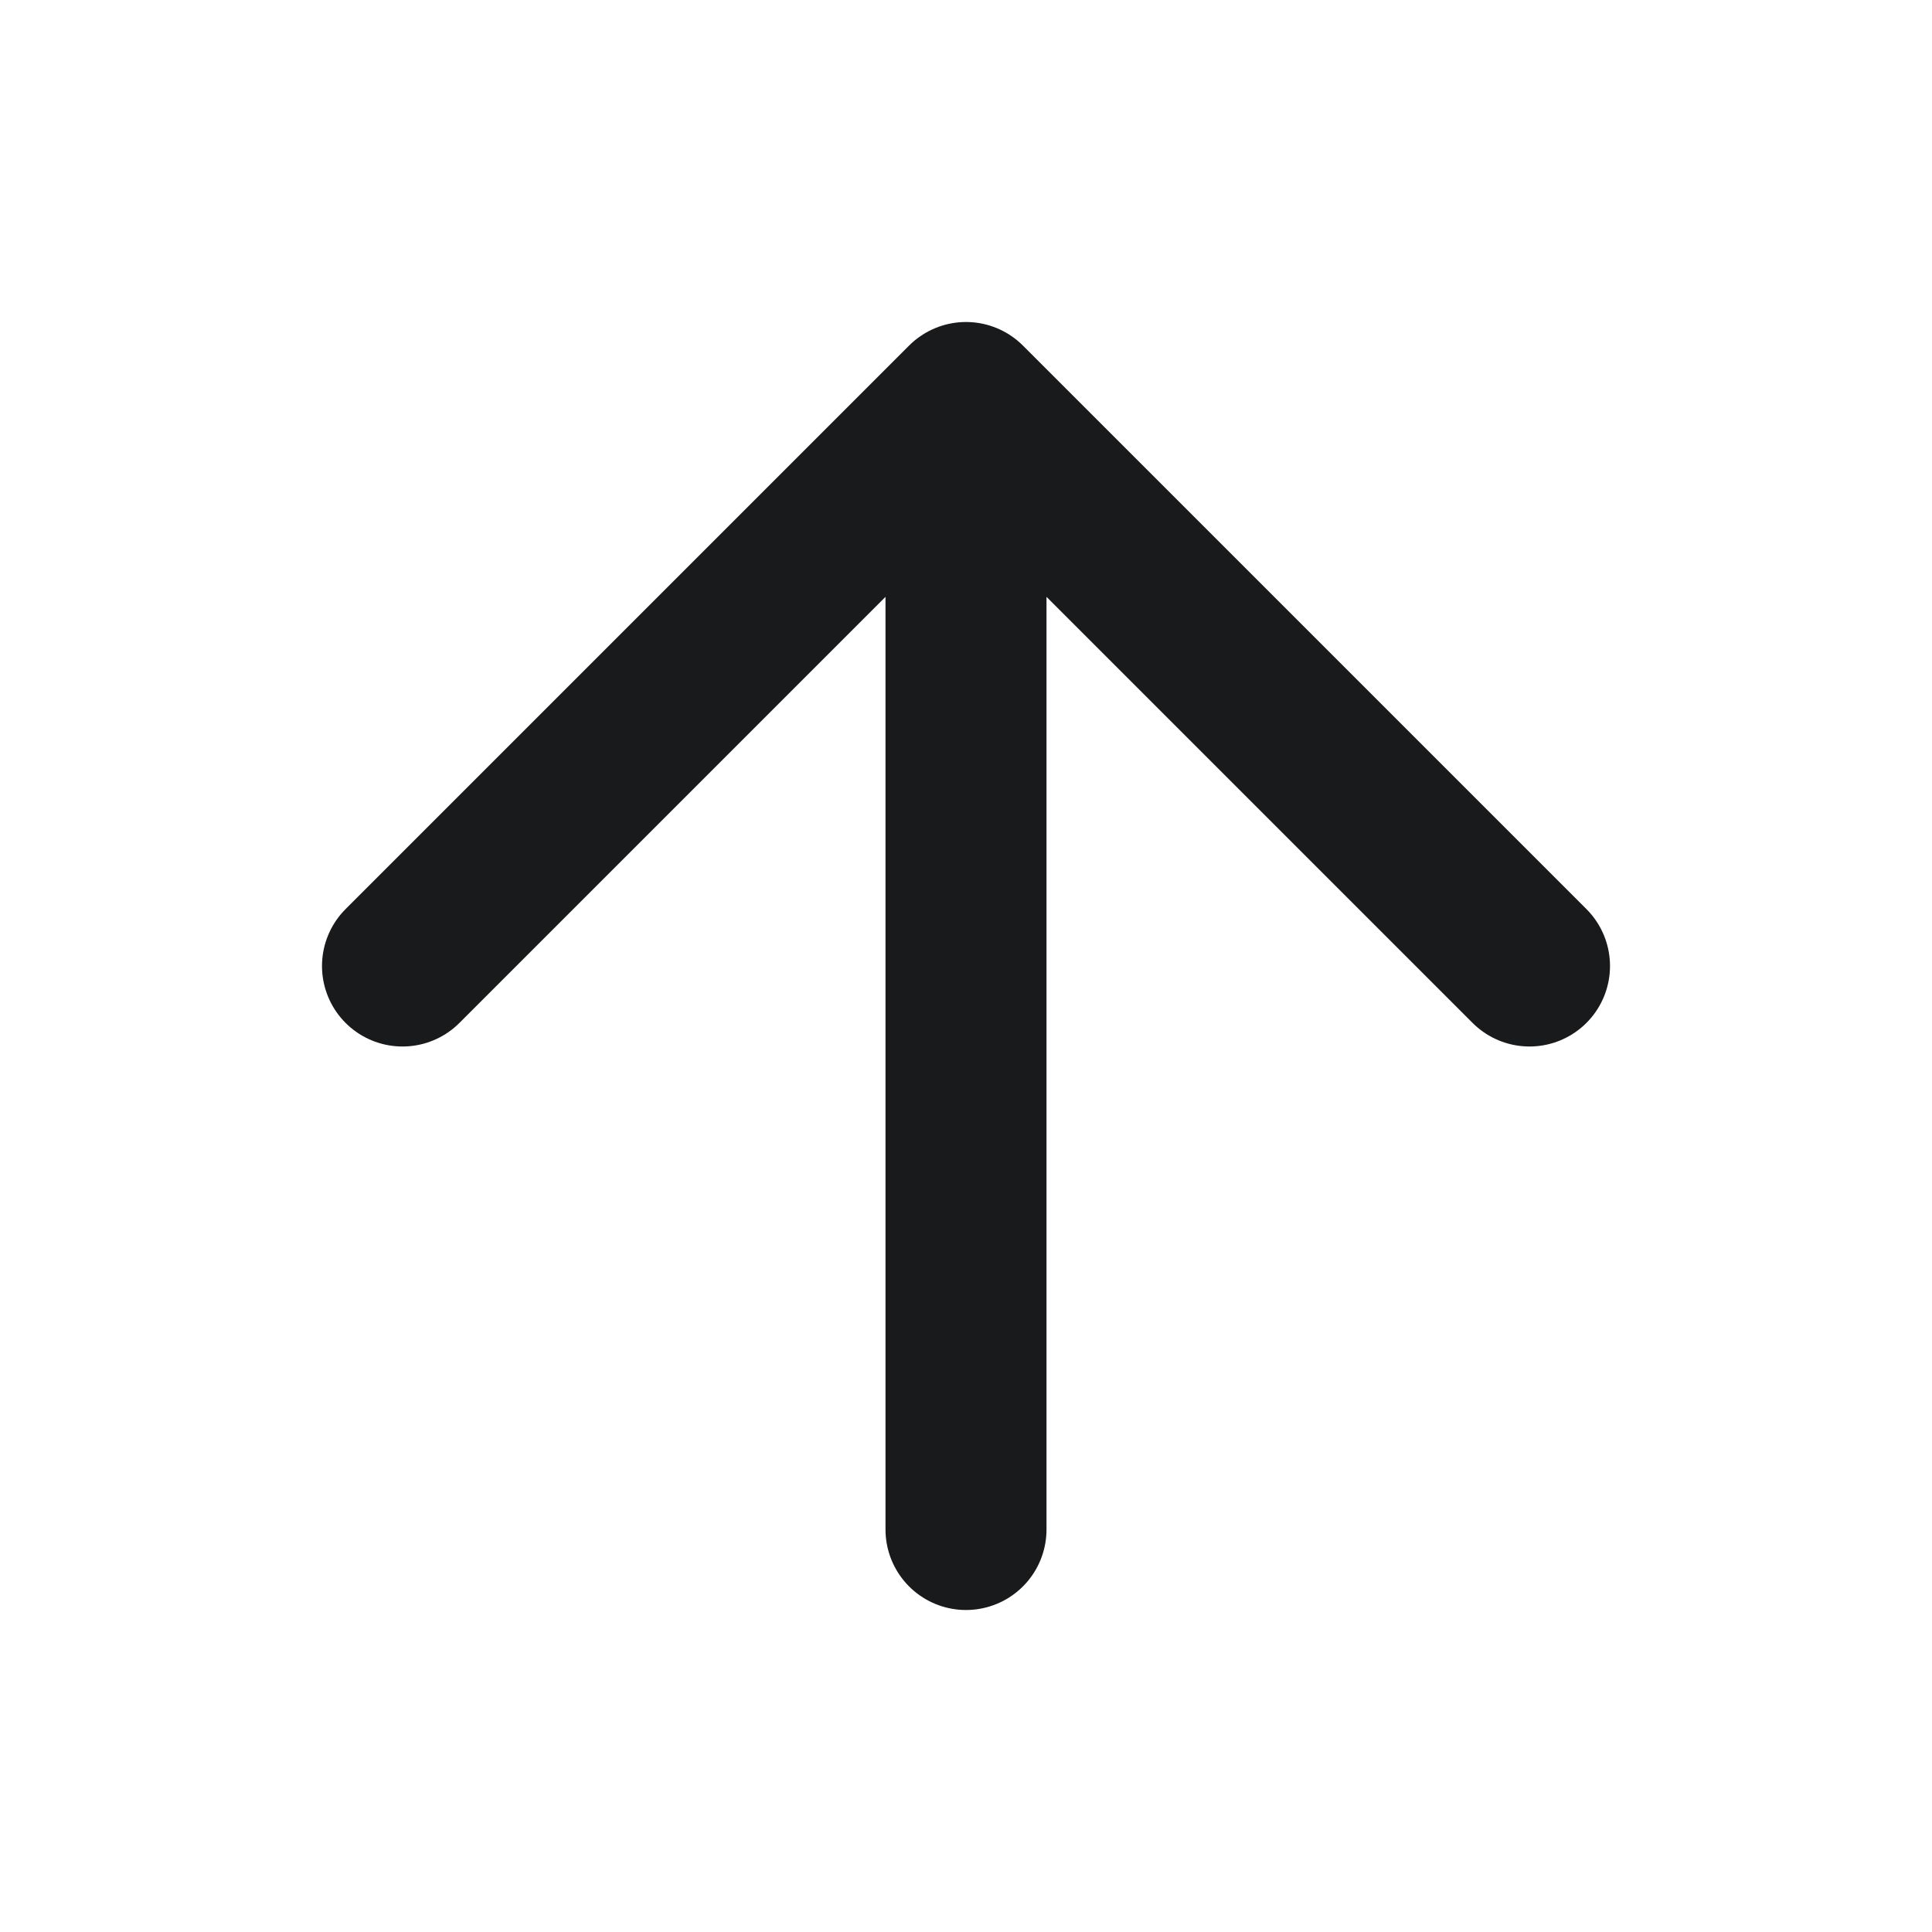
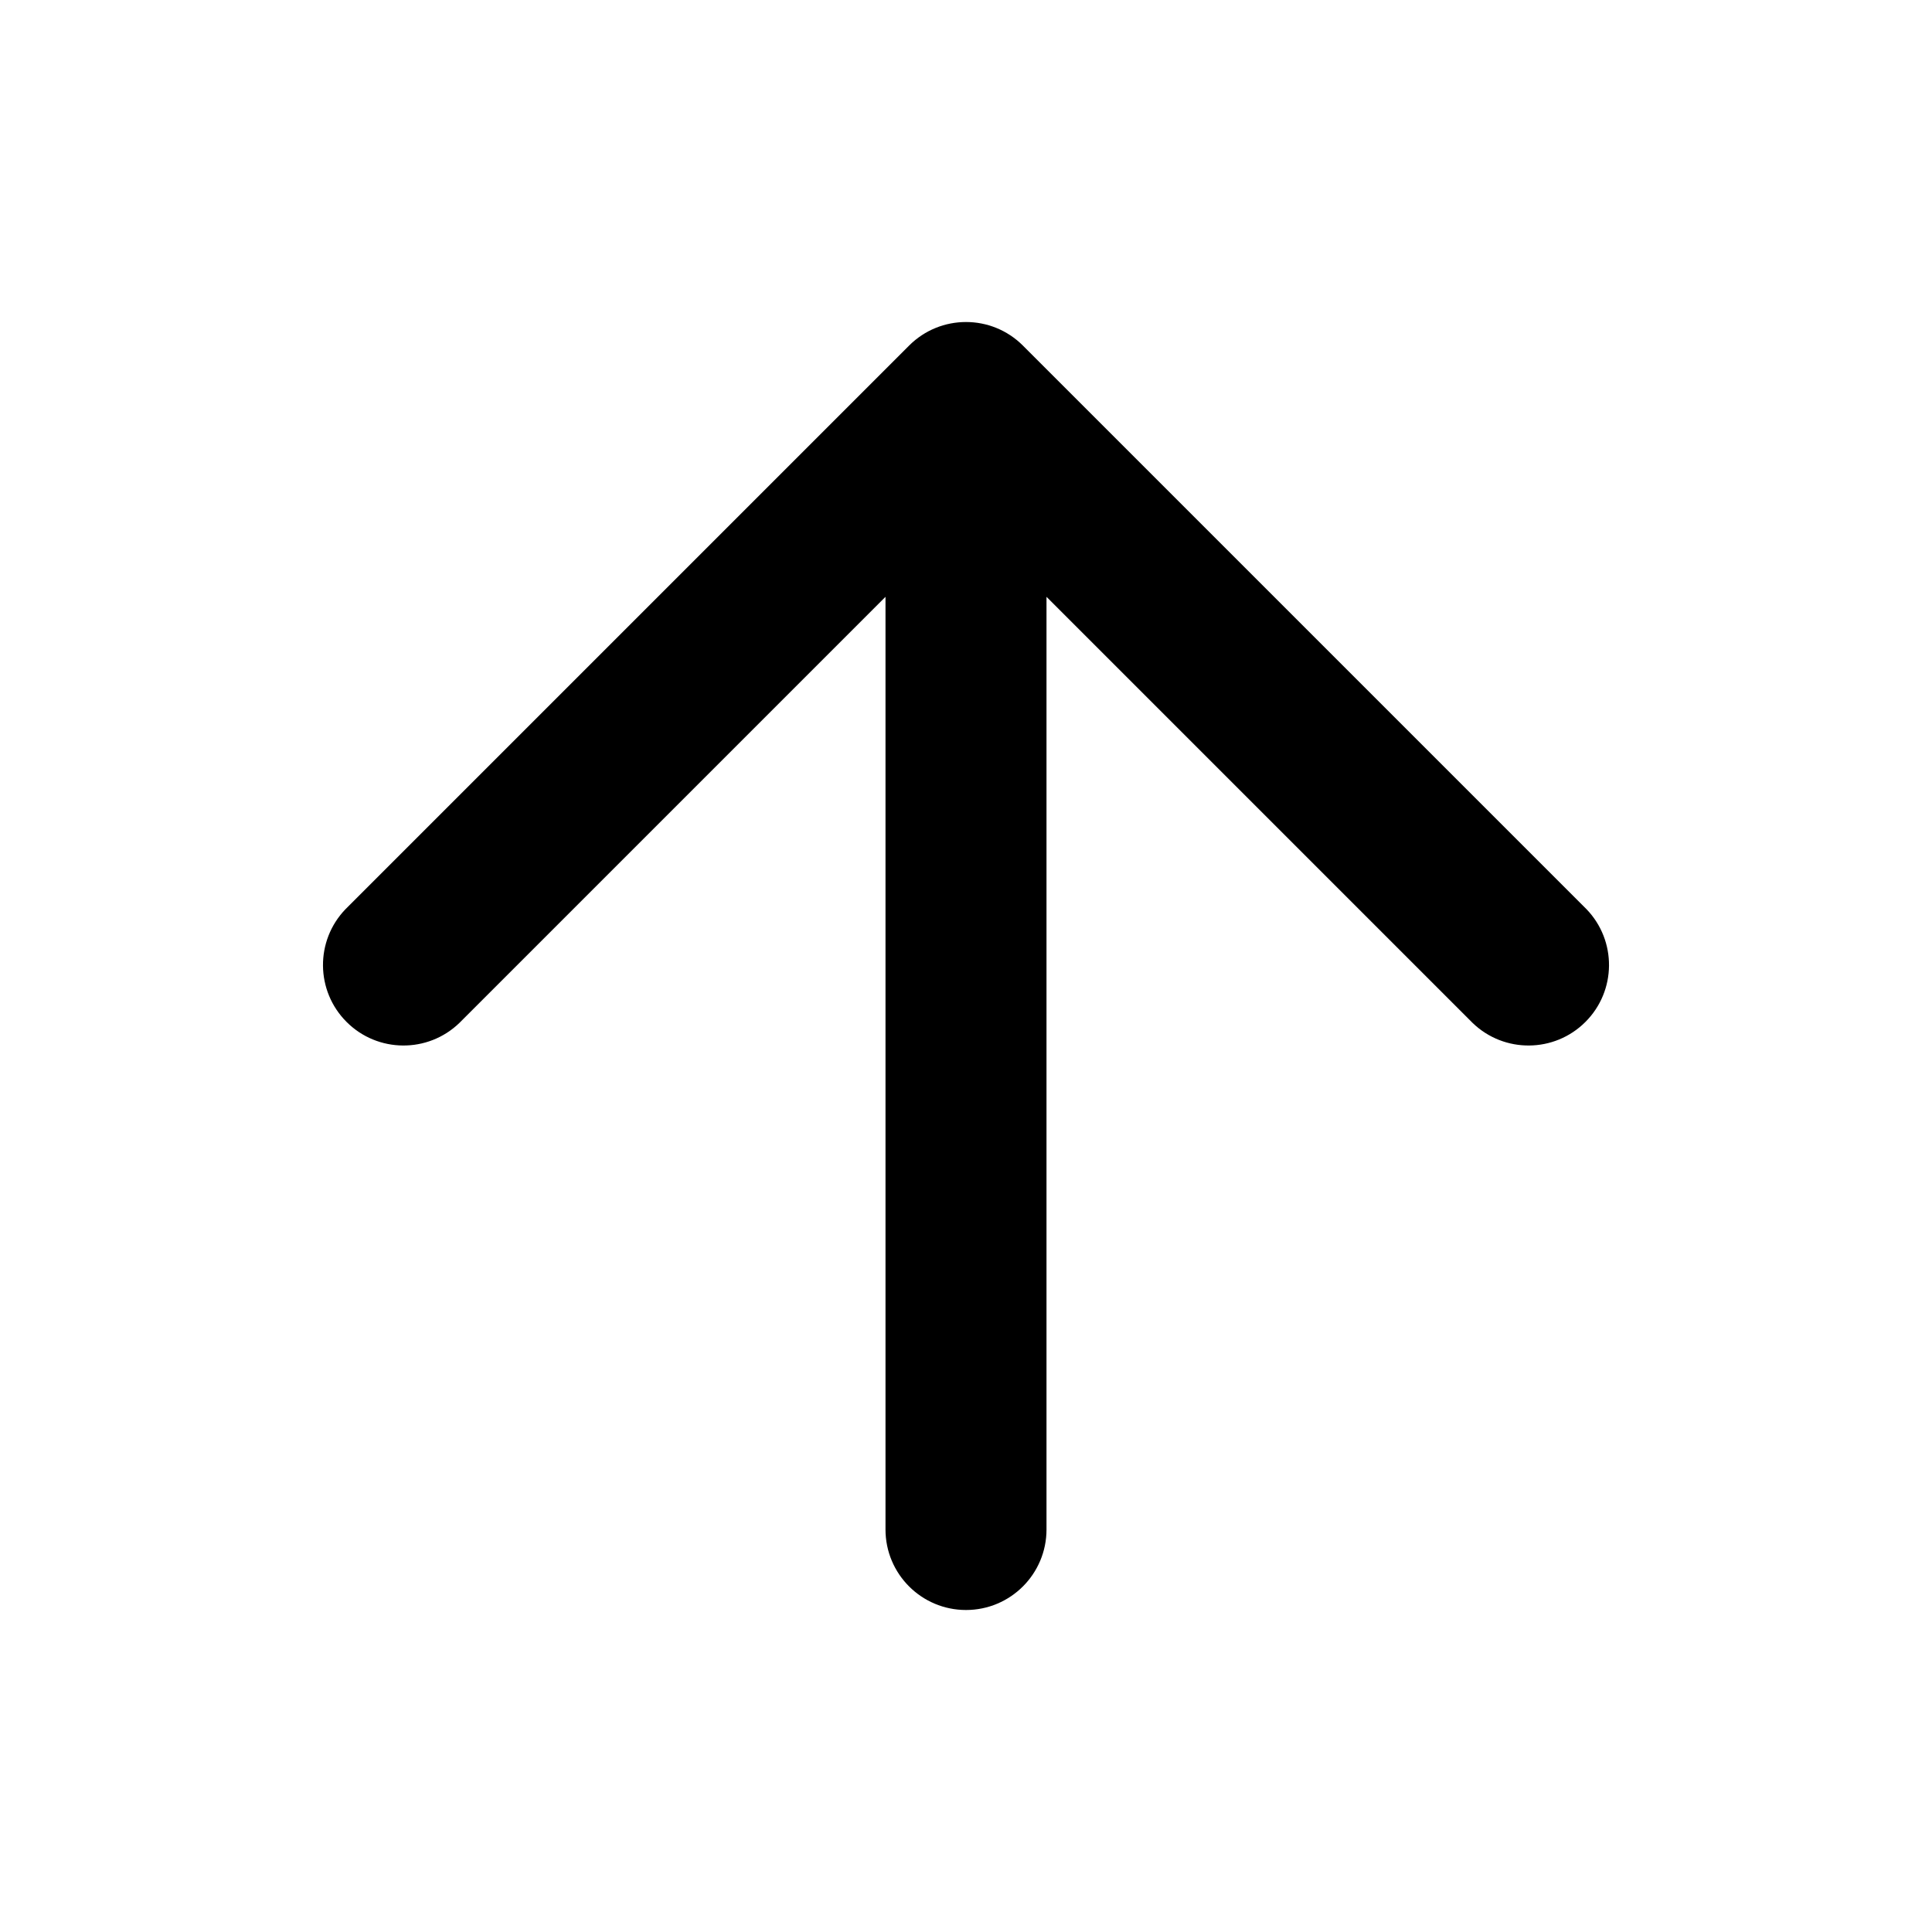
- <svg xmlns="http://www.w3.org/2000/svg" width="24" height="24" fill="none" viewBox="0 0 24 24">
-   <path stroke="#191A1B" stroke-linecap="round" stroke-linejoin="round" stroke-width="2" d="M12 19V5m0 0l-7 7m7-7l7 7" />
+ <svg xmlns="http://www.w3.org/2000/svg" class="icon icon--theme" width="24" height="24" viewBox="0 0 24 24">
+   <path fill-rule="evenodd" d="M11.293 4.293a1 1 0 011.414 0l7 7a1 1 0 01-1.414 1.414L13 7.414V19a1 1 0 11-2 0V7.414l-5.293 5.293a1 1 0 01-1.414-1.414l7-7z" clip-rule="evenodd" />
</svg>
